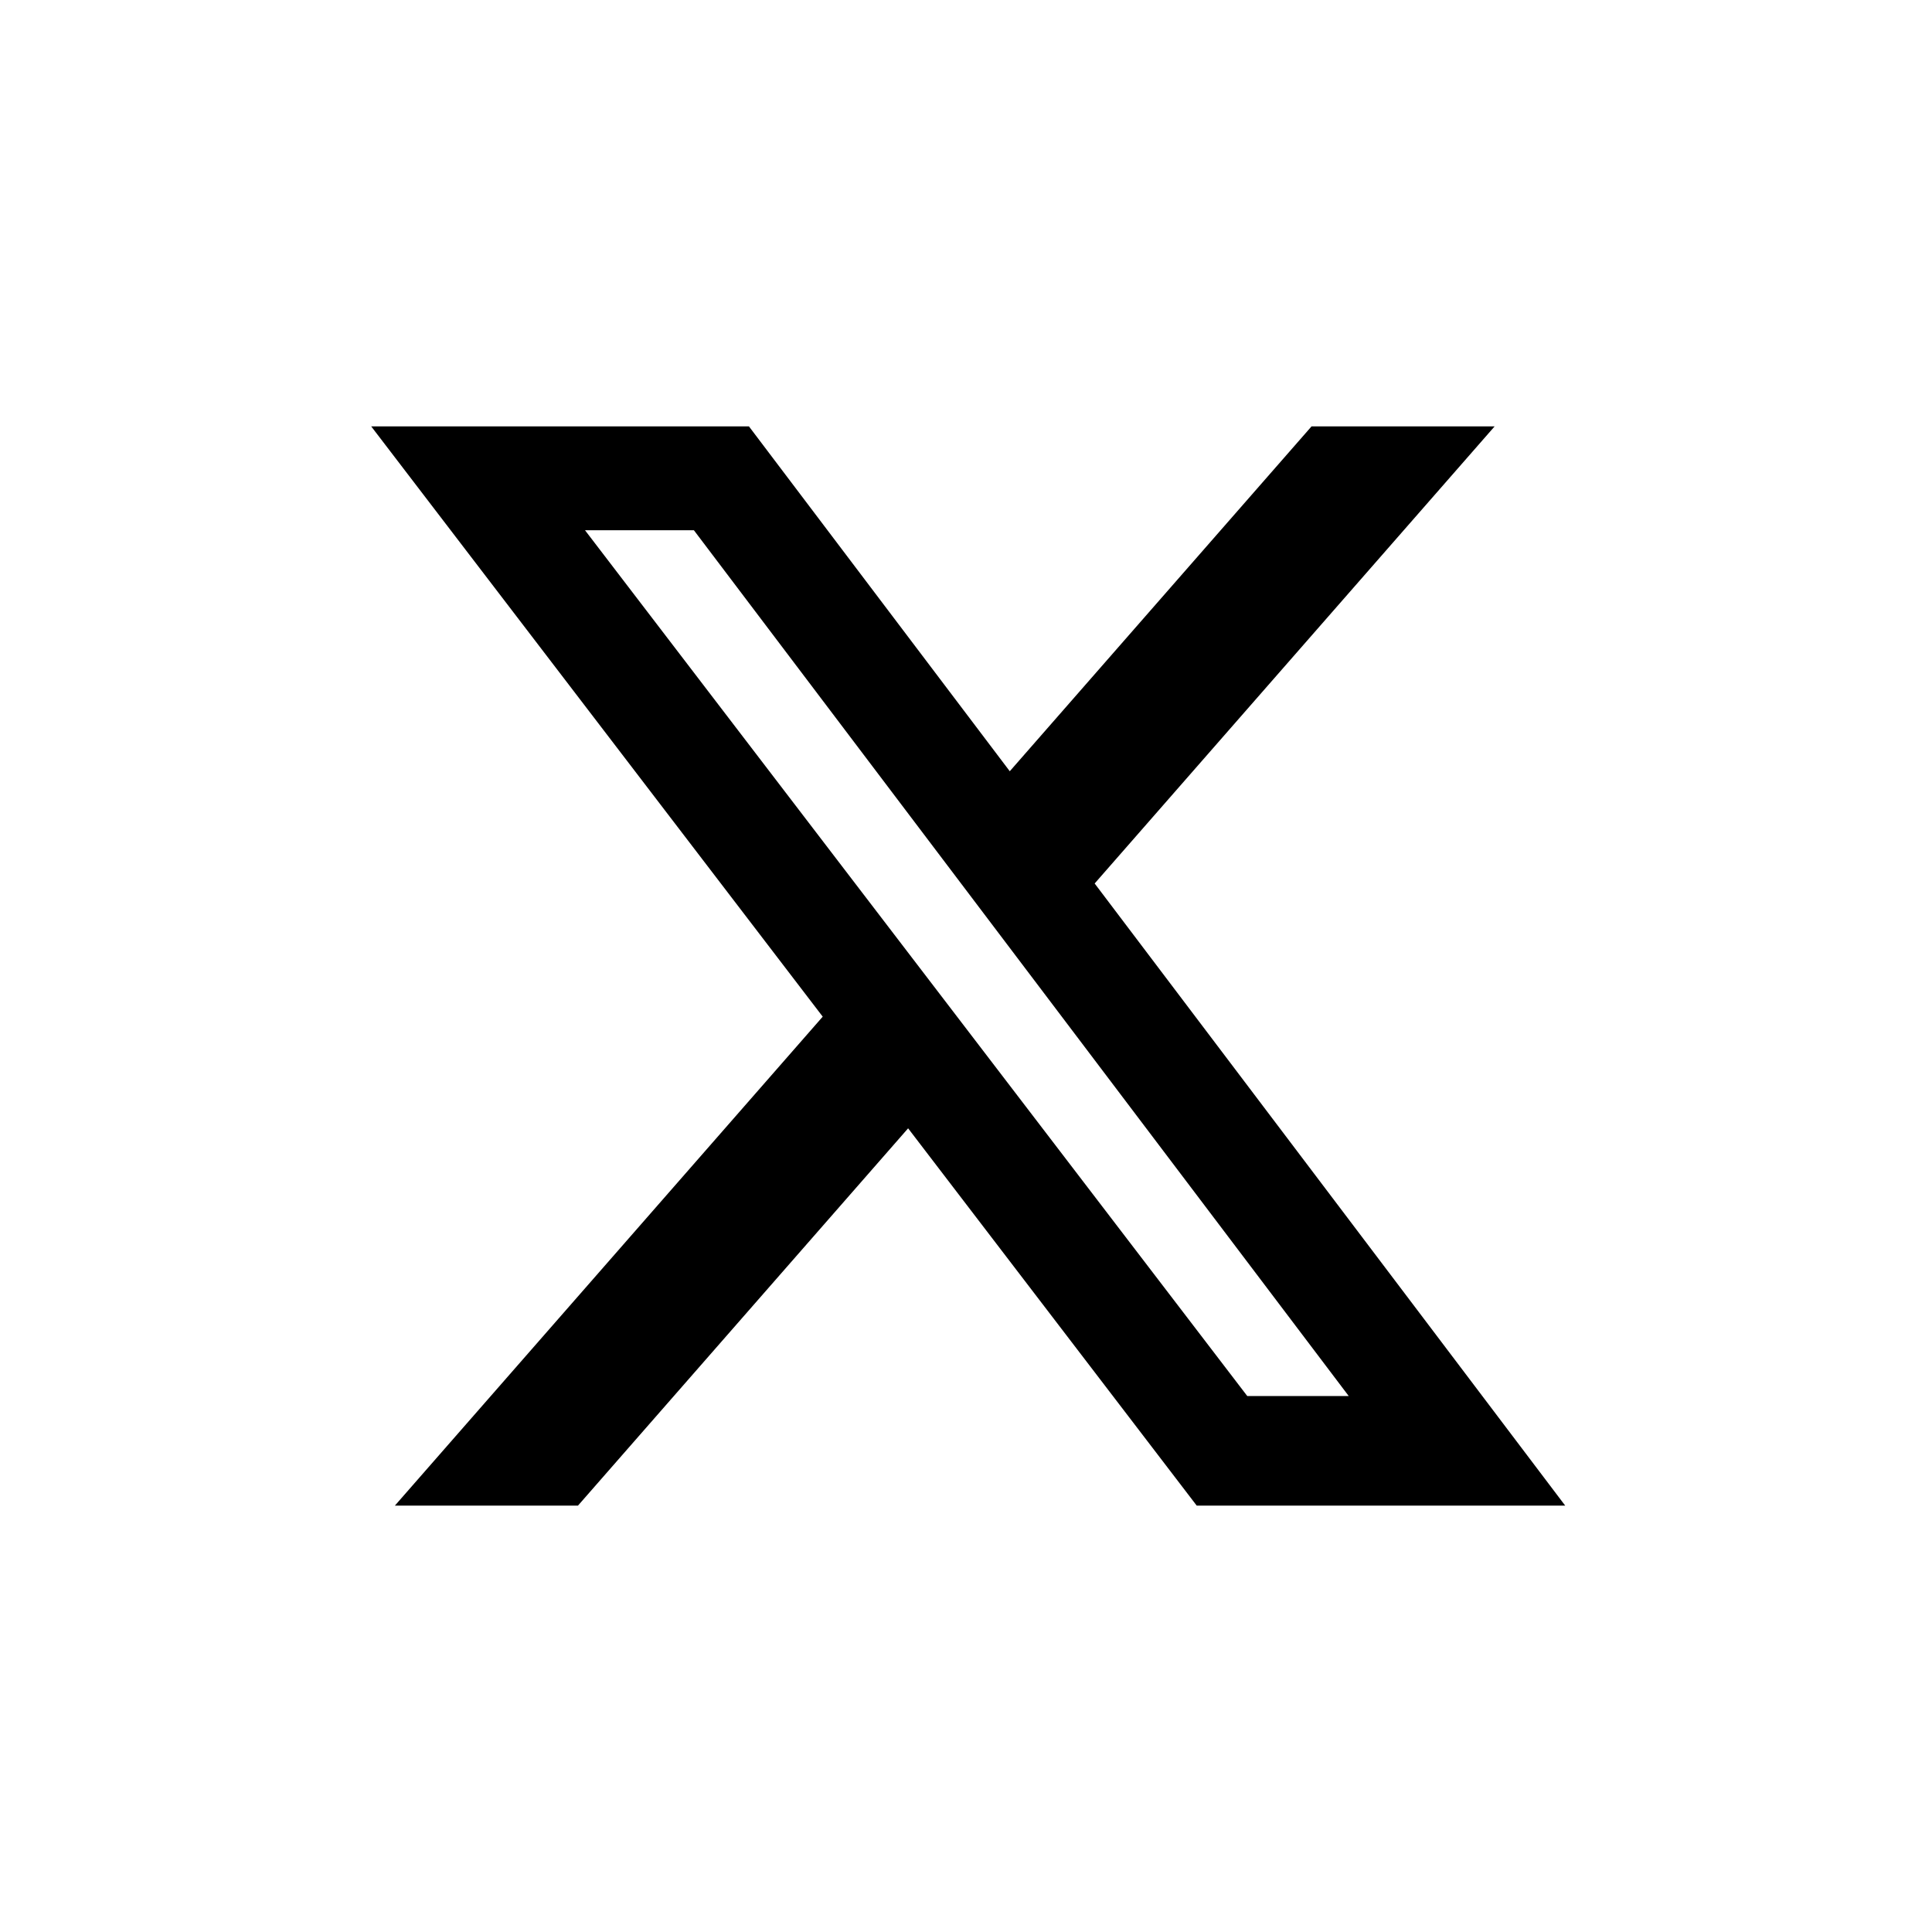
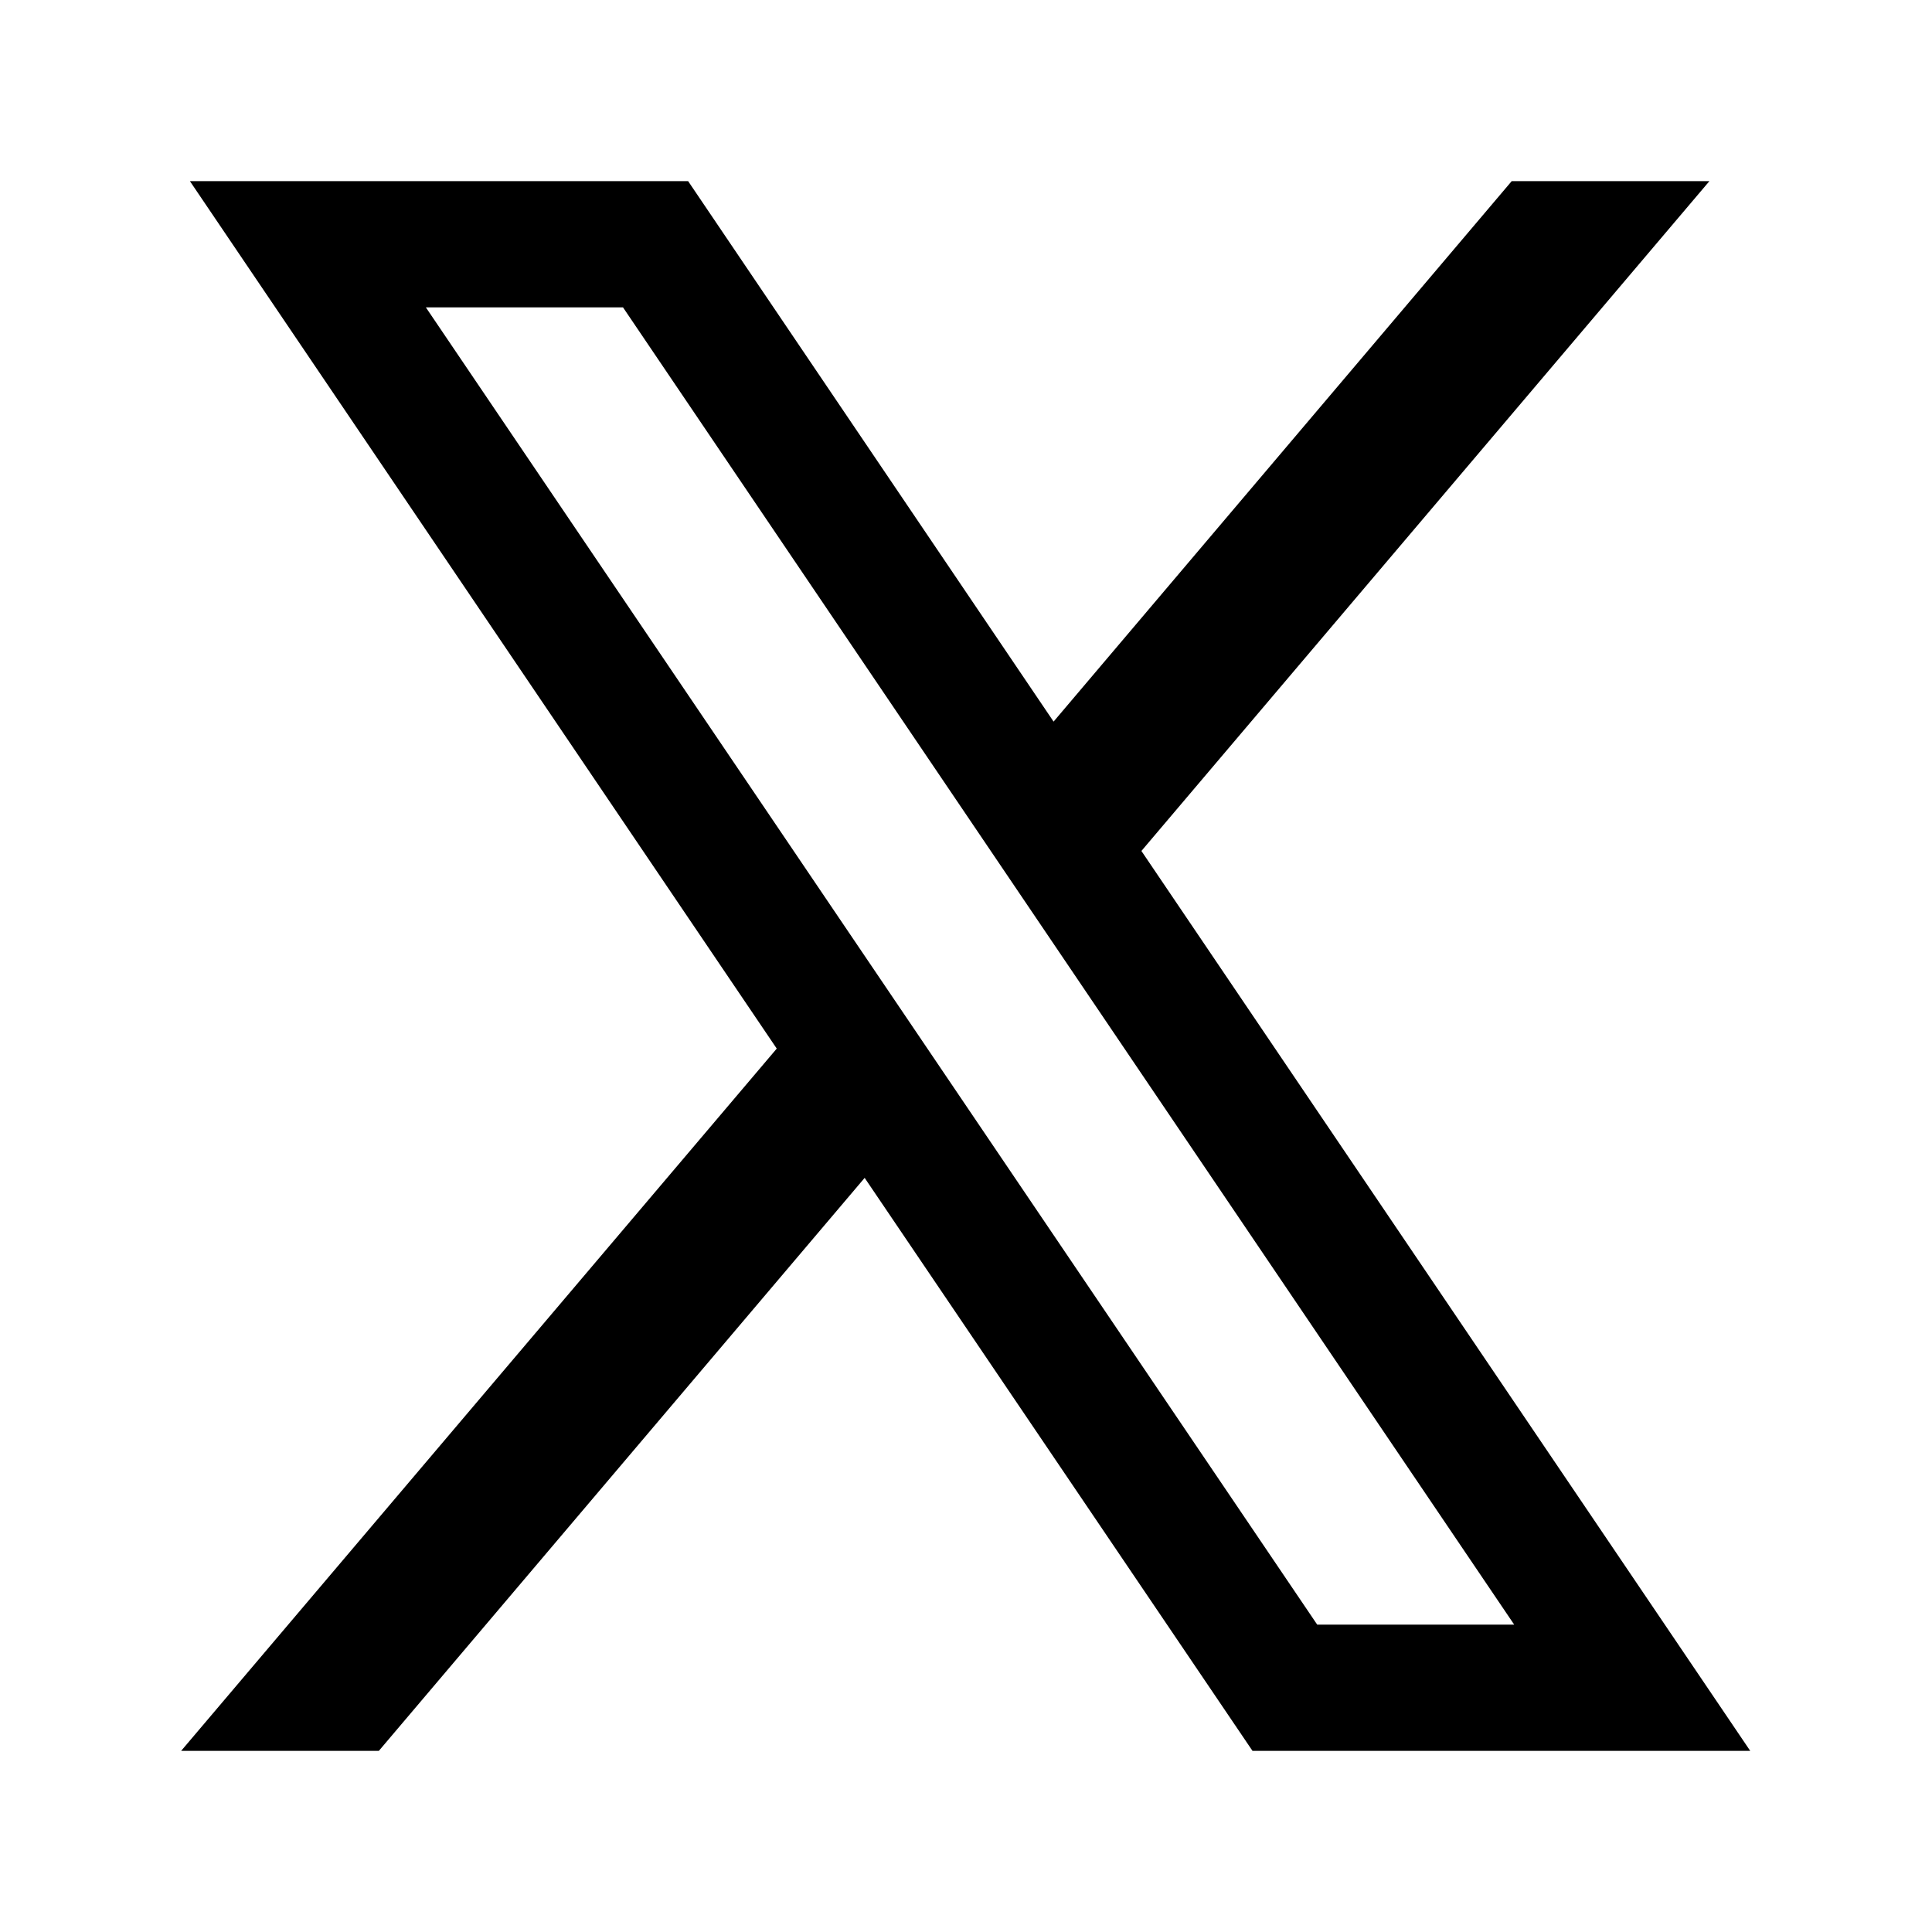
- <svg xmlns="http://www.w3.org/2000/svg" width="128" height="128" viewBox="0 0 128 128">
-   <path fill-rule="evenodd" clip-rule="evenodd" d="M86.892 28.25H99.022L72.524 58.533L103.698 99.75H79.285L60.165 74.754L38.293 99.75H26.163L54.507 67.356L24.594 28.25H49.62L66.9 51.097L86.892 28.25ZM82.634 92.49H89.356L45.972 35.13H38.758L82.634 92.49Z" fill="black" />
+ <svg xmlns="http://www.w3.org/2000/svg" width="24" height="24" viewBox="0 0 24 24">
+   <path d="M21.742 21.75l-7.563-11.179 7.056-8.321h-2.456l-5.691 6.714-4.54-6.714H2.359l7.29 10.776L2.25 21.75h2.456l6.035-7.118 4.818 7.118h6.191-.008zM7.739 3.818L18.81 20.182h-2.447L5.29 3.818h2.447z" fill="currentColor" />
</svg>
